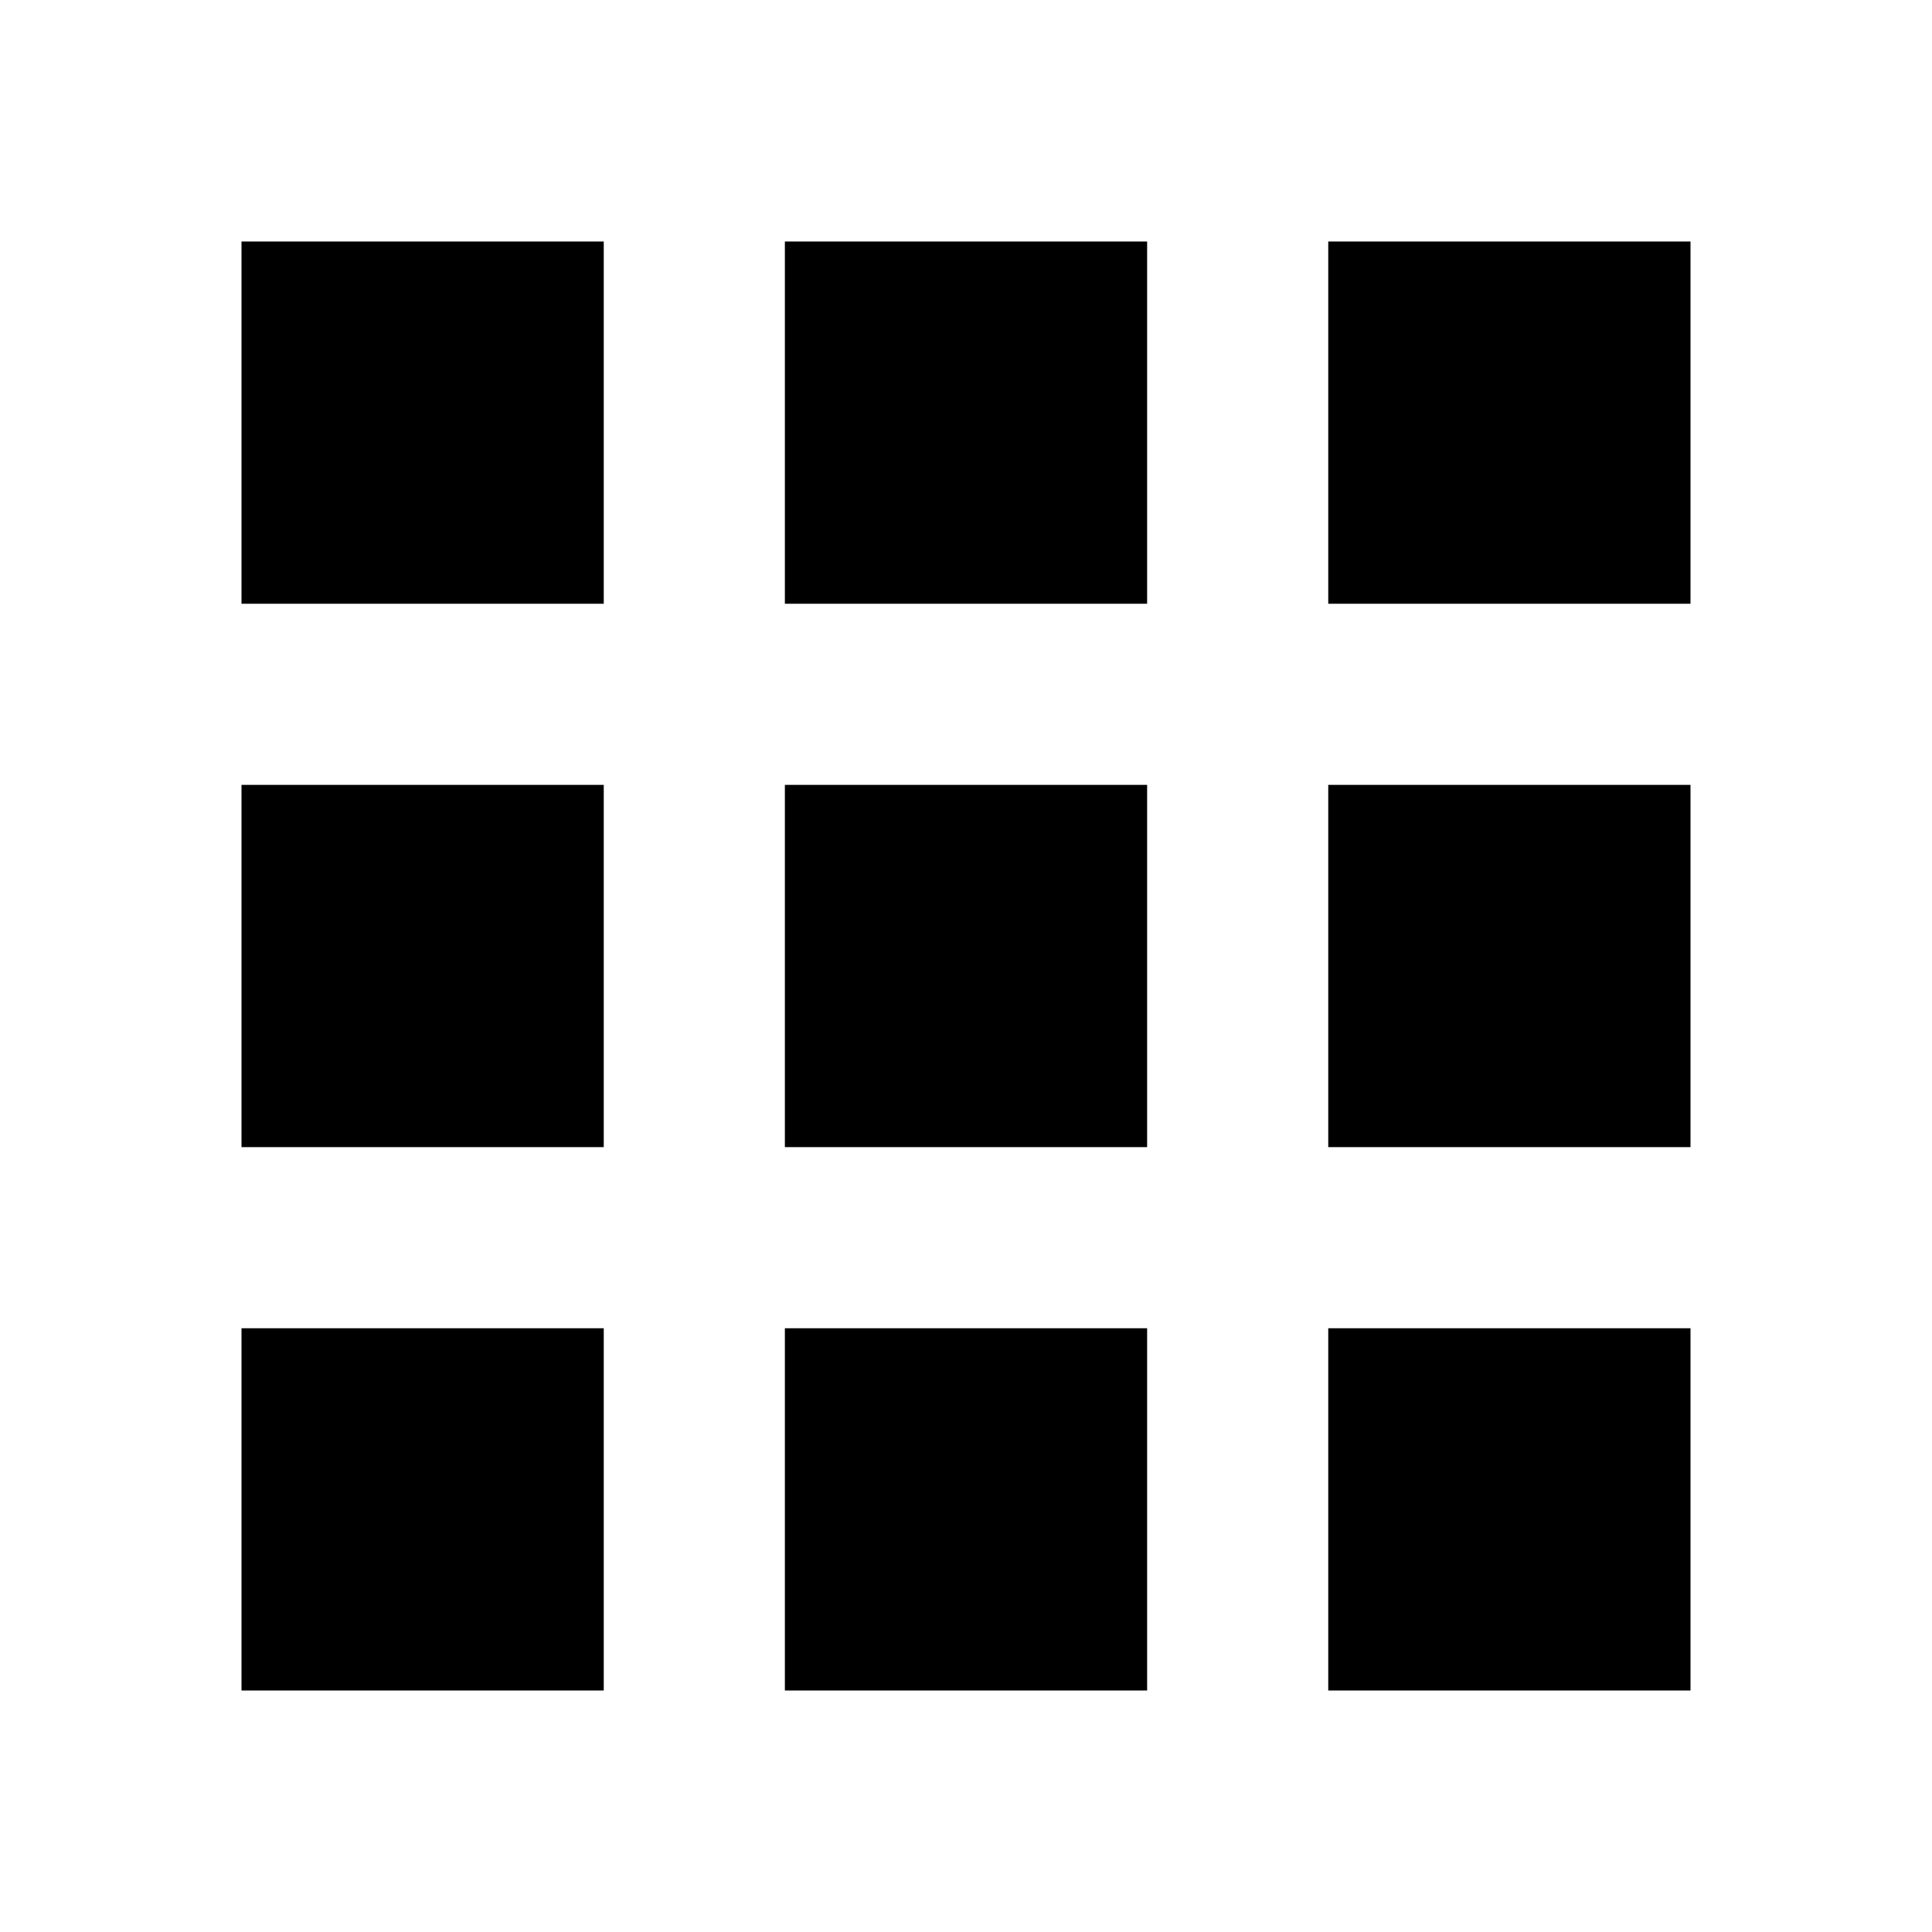
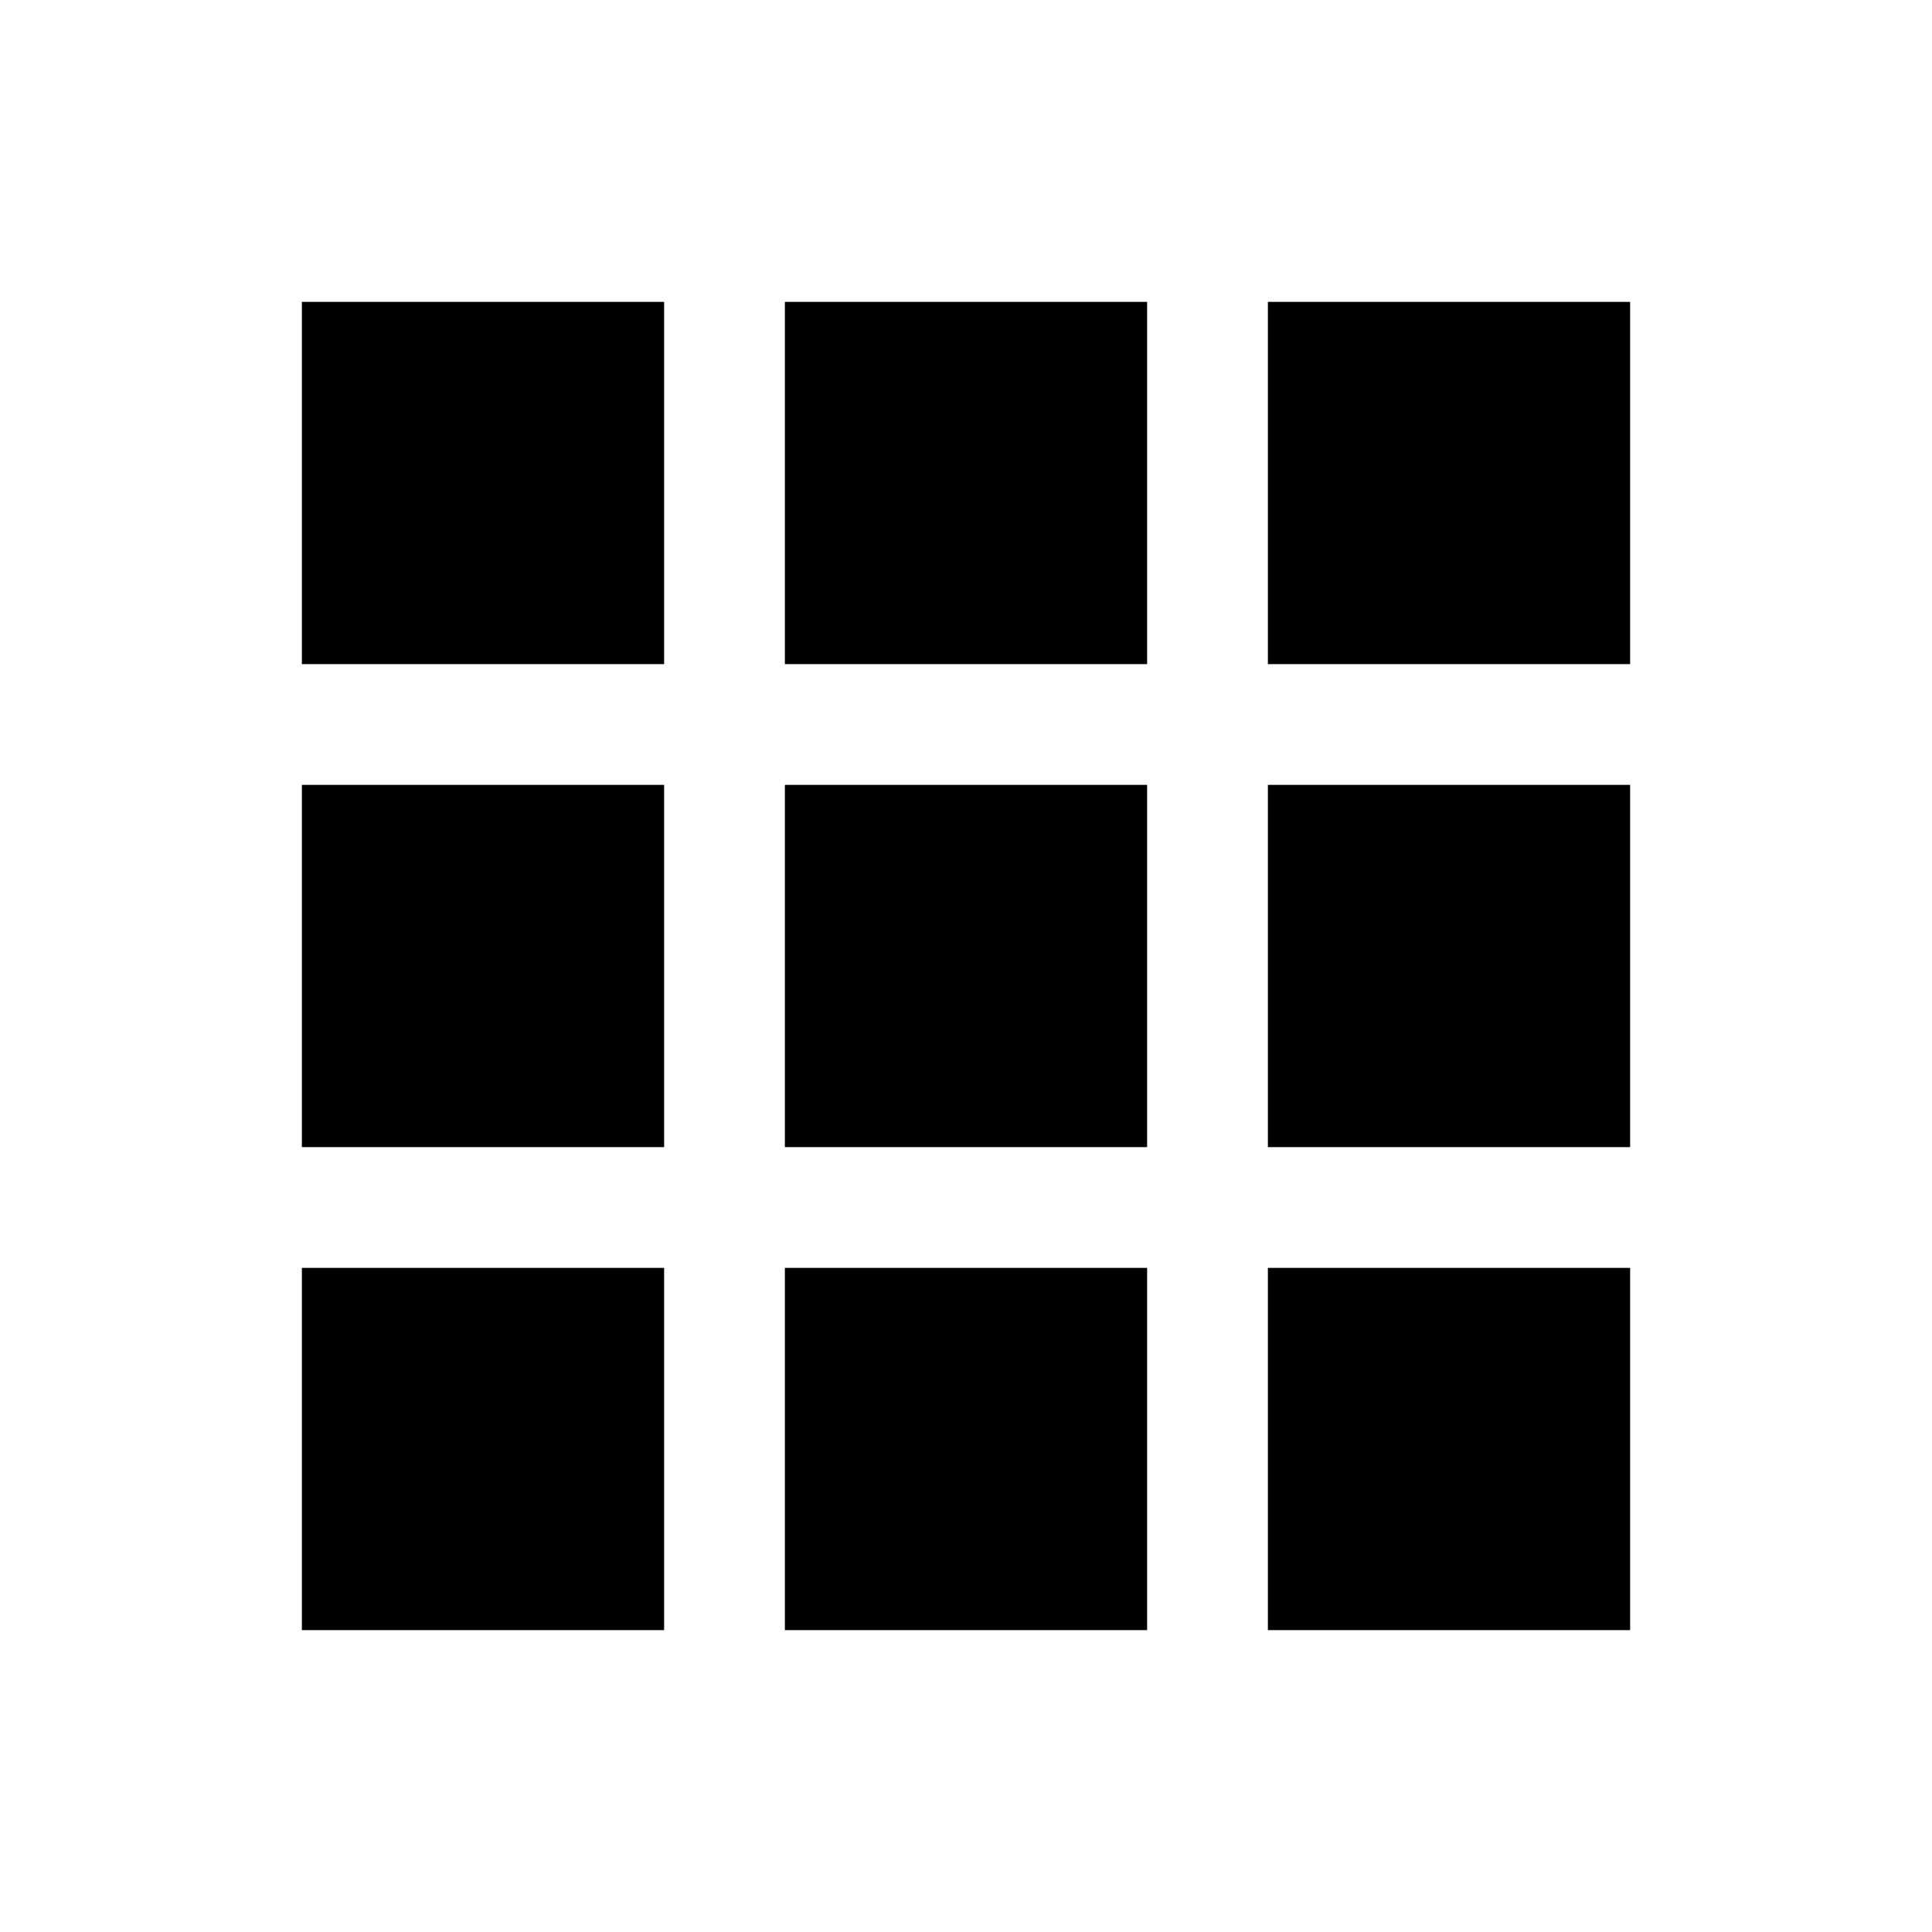
<svg xmlns="http://www.w3.org/2000/svg" fill="#000" width="16px" height="16px" viewBox="0 0 16 16" version="1.1">
-   <path d="M5,11 L5,14 L2,14 L2,11 L5,11 Z M9.5,11 L9.5,14 L6.5,14 L6.5,11 L9.5,11 Z M14,11 L14,14 L11,14 L11,11 L14,11 Z M5,6.5 L5,9.5 L2,9.5 L2,6.5 L5,6.5 Z M9.5,6.5 L9.5,9.5 L6.5,9.5 L6.5,6.5 L9.5,6.5 Z M14,6.5 L14,9.5 L11,9.5 L11,6.5 L14,6.5 Z M5,2 L5,5 L2,5 L2,2 L5,2 Z M9.5,2 L9.5,5 L6.5,5 L6.5,2 L9.5,2 Z M14,2 L14,5 L11,5 L11,2 L14,2 Z" />
+   <path d="M5.5,10.5 L5.5,13.5 L2.5,13.5 L2.5,10.5 L5.5,10.5 Z M9.5,10.5 L9.5,13.5 L6.5,13.5 L6.5,10.5 L9.5,10.5 Z M13.5,10.5 L13.5,13.5 L10.5,13.5 L10.5,10.5 L13.5,10.5 Z M5.5,6.5 L5.5,9.5 L2.5,9.5 L2.5,6.5 L5.5,6.5 Z M9.5,6.5 L9.5,9.5 L6.5,9.5 L6.5,6.5 L9.5,6.5 Z M13.5,6.5 L13.5,9.5 L10.5,9.5 L10.5,6.5 L13.5,6.5 Z M5.5,2.5 L5.5,5.5 L2.5,5.5 L2.5,2.5 L5.5,2.5 Z M9.5,2.5 L9.5,5.5 L6.5,5.5 L6.5,2.5 L9.5,2.5 Z M13.5,2.5 L13.5,5.5 L10.5,5.5 L10.5,2.5 L13.5,2.5 Z" />
</svg>
